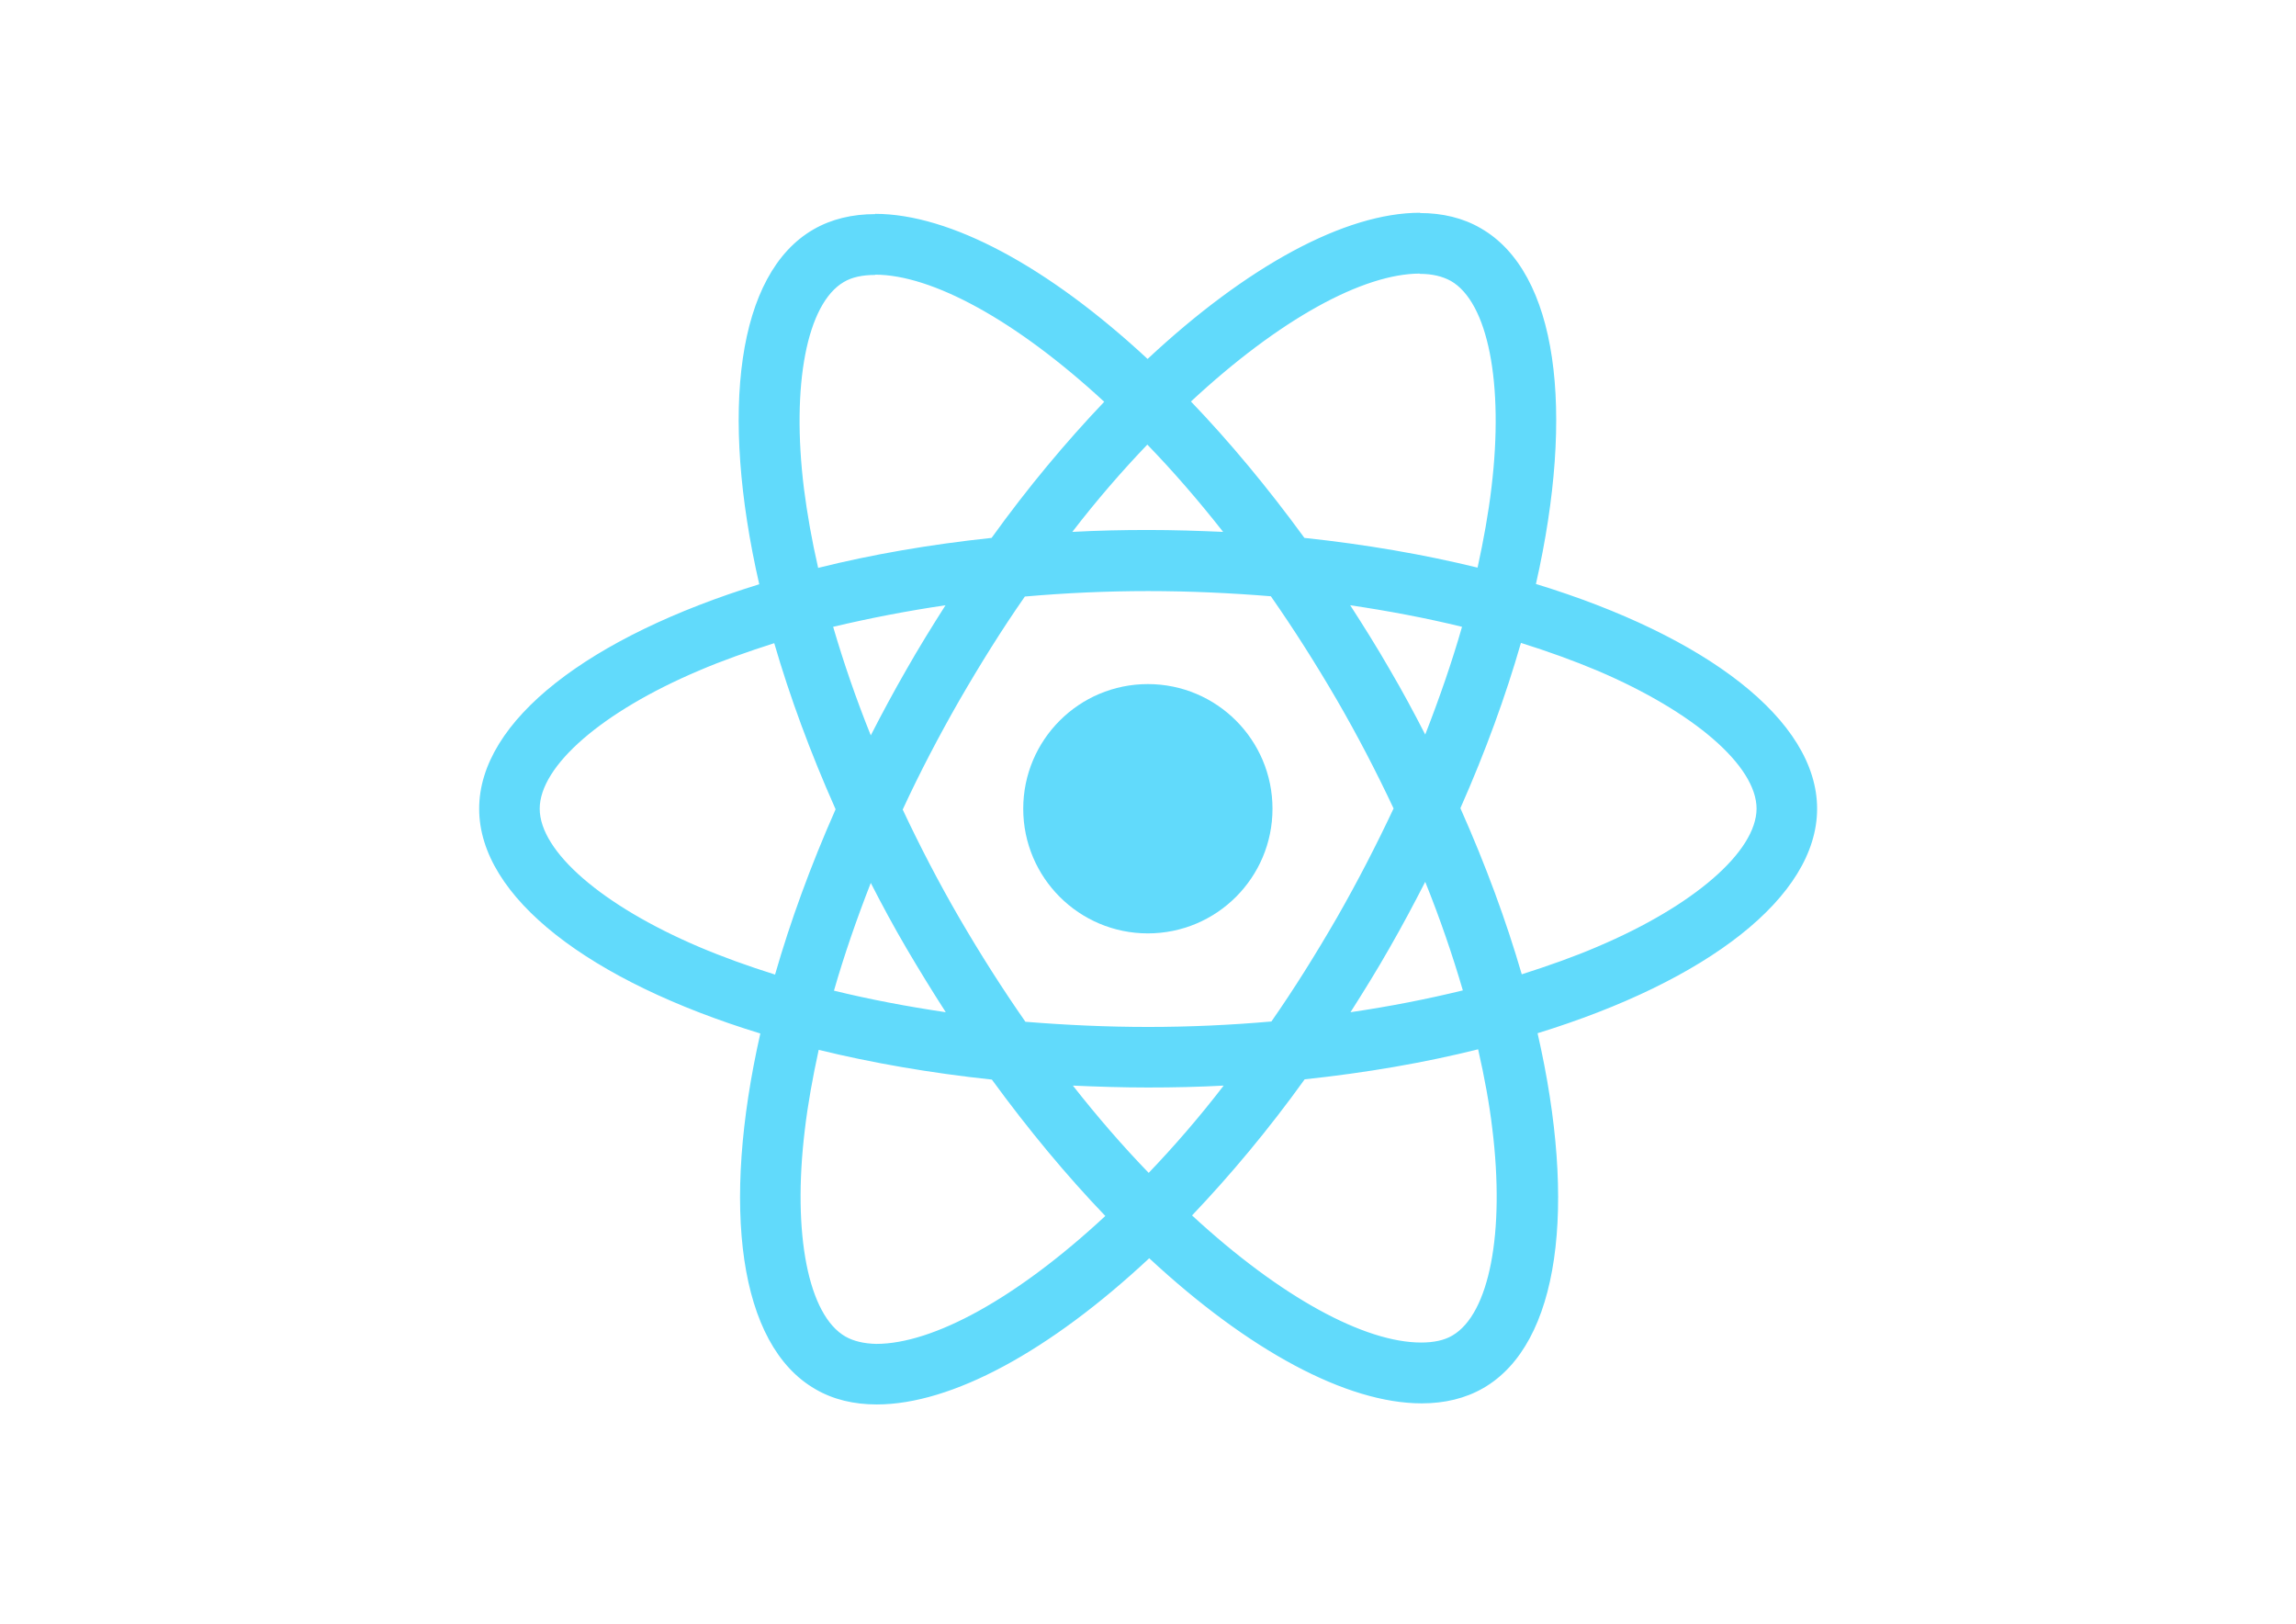
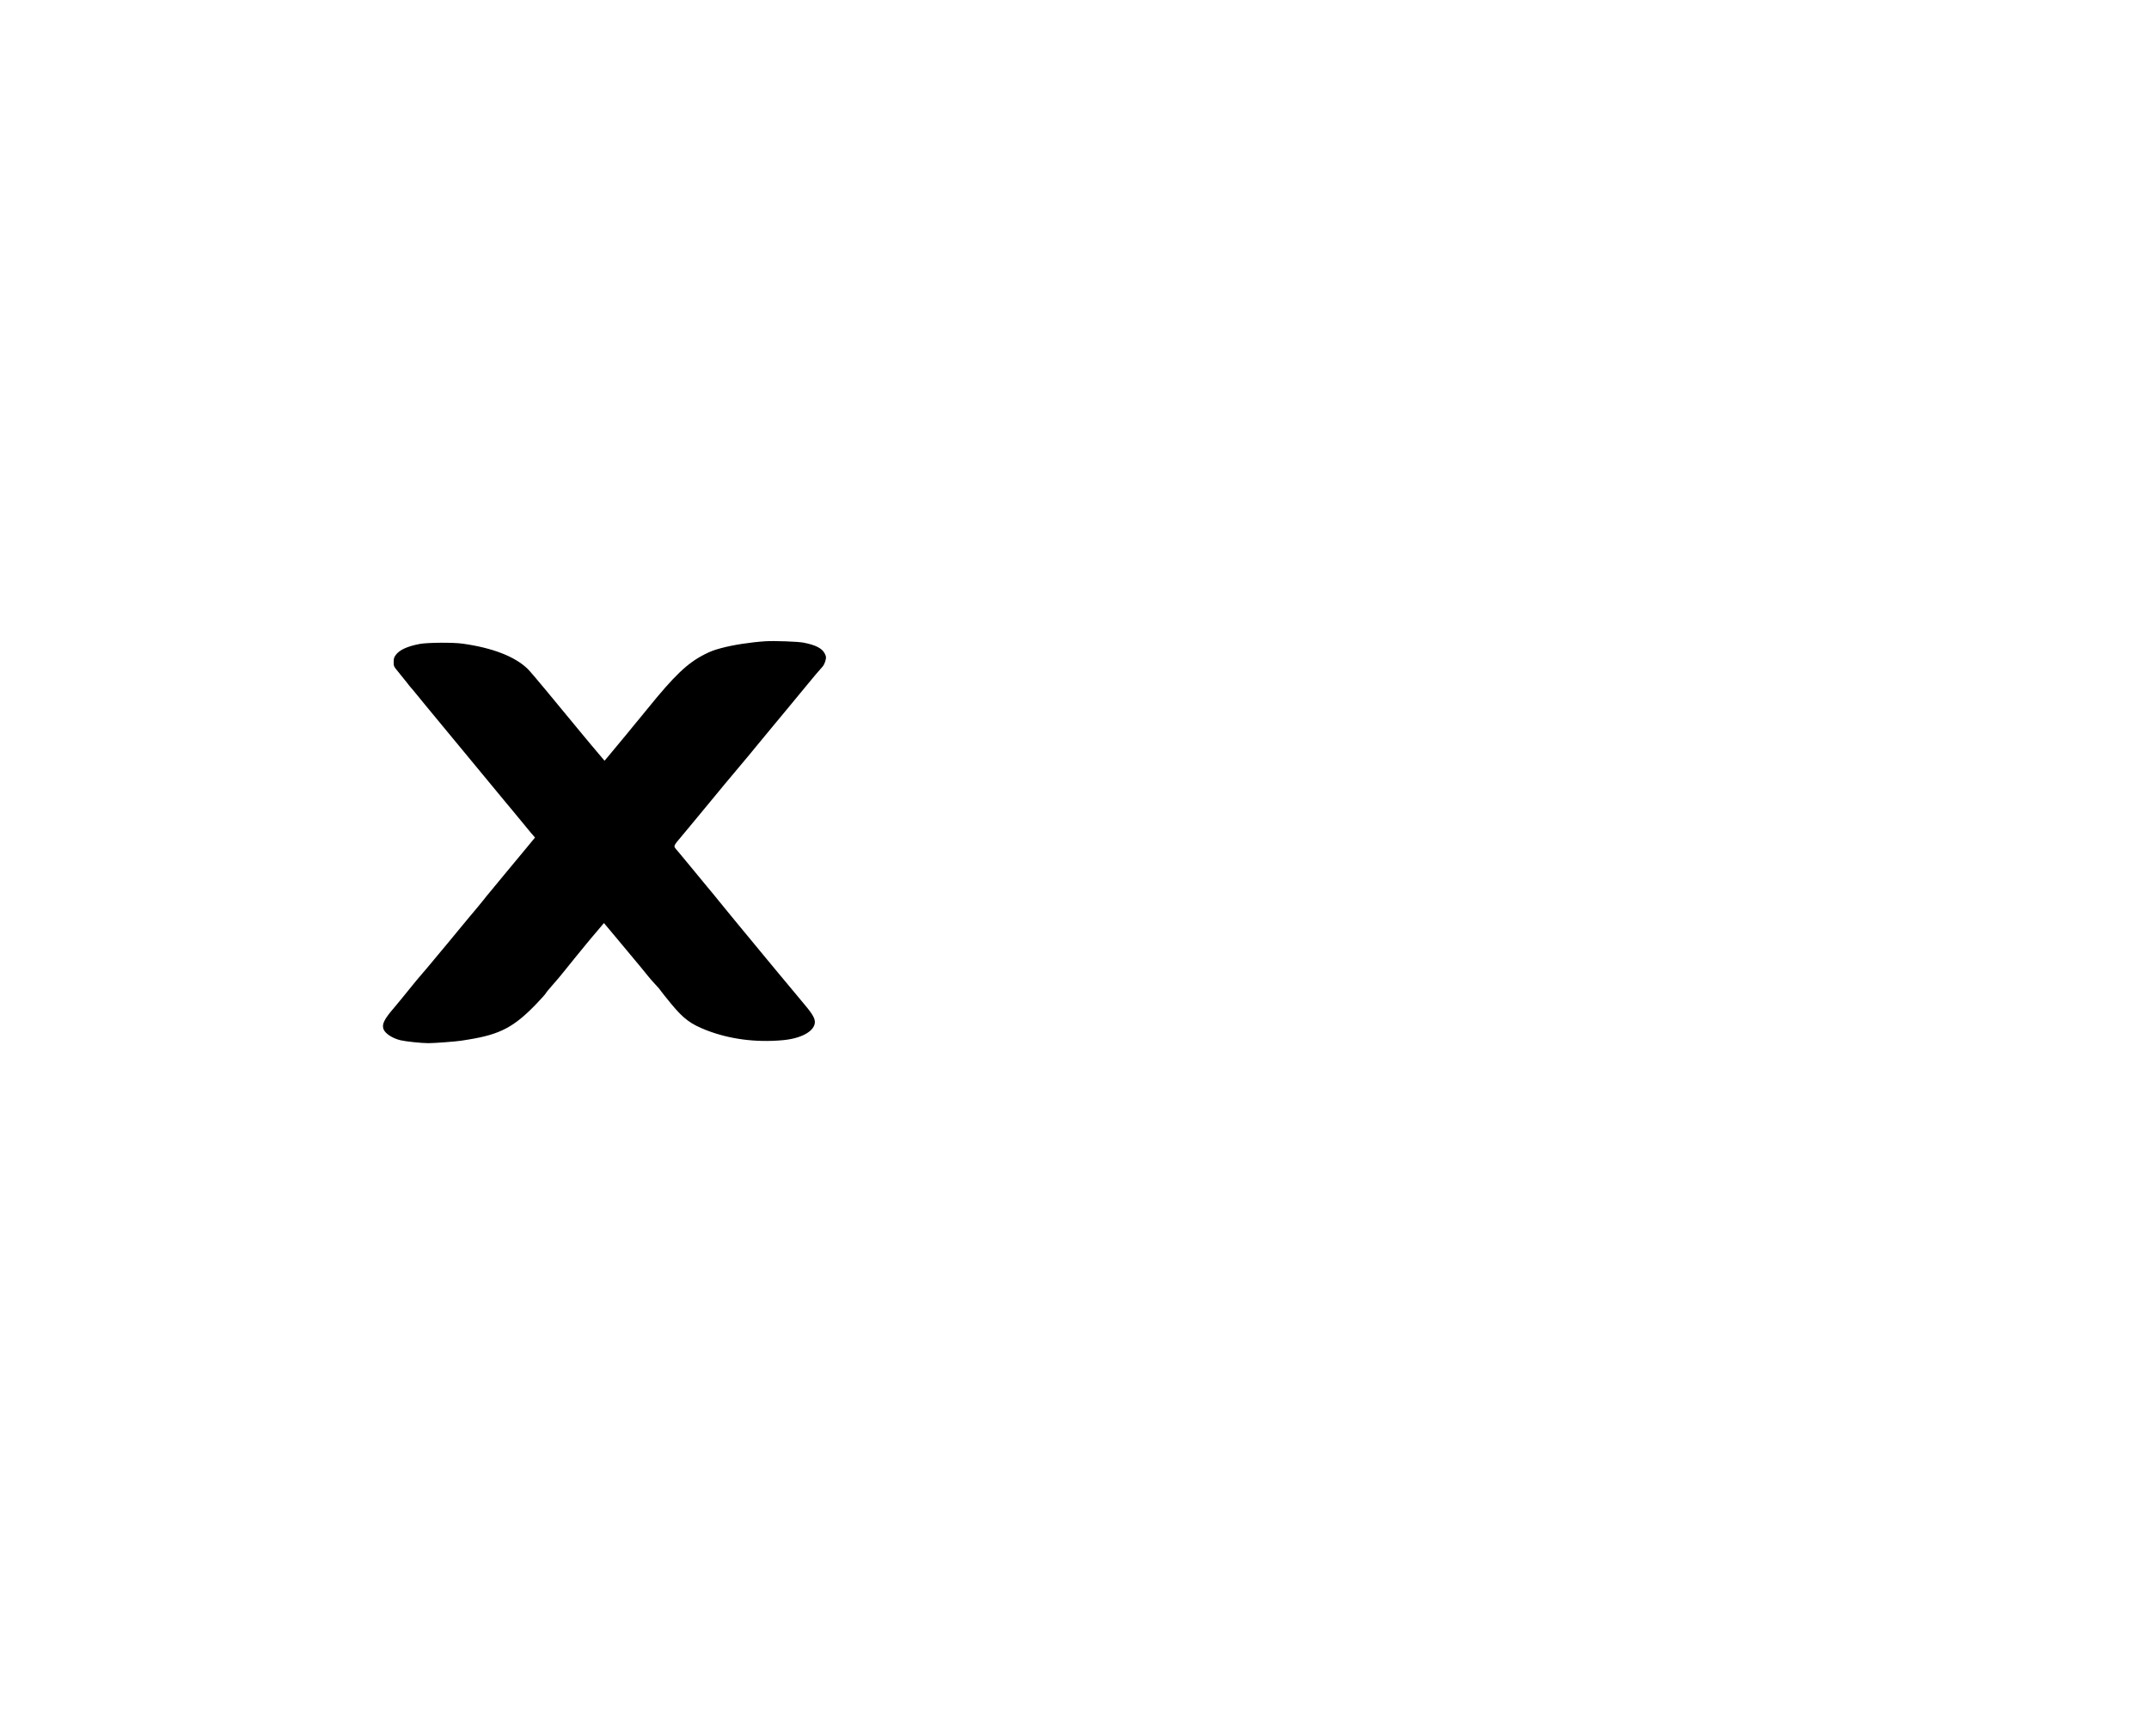
- <svg xmlns="http://www.w3.org/2000/svg" viewBox="0 0 841.9 595.3">
-   <g fill="#61DAFB">
-     <path d="M666.3 296.5c0-32.5-40.7-63.3-103.1-82.4 14.4-63.6 8-114.2-20.2-130.4-6.5-3.8-14.1-5.6-22.4-5.6v22.3c4.6 0 8.3.9 11.4 2.6 13.6 7.8 19.5 37.5 14.9 75.7-1.1 9.4-2.9 19.3-5.1 29.4-19.6-4.8-41-8.5-63.5-10.9-13.5-18.5-27.5-35.3-41.6-50 32.6-30.3 63.2-46.9 84-46.9V78c-27.5 0-63.5 19.6-99.9 53.6-36.4-33.8-72.4-53.2-99.9-53.2v22.3c20.7 0 51.4 16.5 84 46.6-14 14.7-28 31.4-41.3 49.9-22.6 2.4-44 6.1-63.6 11-2.3-10-4-19.7-5.2-29-4.7-38.2 1.1-67.9 14.6-75.8 3-1.8 6.9-2.6 11.5-2.6V78.5c-8.4 0-16 1.8-22.6 5.6-28.1 16.2-34.4 66.7-19.9 130.1-62.2 19.2-102.7 49.9-102.7 82.3 0 32.5 40.7 63.3 103.1 82.4-14.4 63.6-8 114.2 20.2 130.4 6.5 3.8 14.1 5.6 22.5 5.6 27.5 0 63.5-19.6 99.9-53.6 36.4 33.8 72.4 53.2 99.9 53.2 8.4 0 16-1.8 22.6-5.6 28.1-16.2 34.4-66.7 19.9-130.1 62-19.1 102.5-49.9 102.5-82.3zm-130.2-66.7c-3.7 12.9-8.3 26.2-13.5 39.5-4.1-8-8.4-16-13.1-24-4.6-8-9.5-15.8-14.4-23.4 14.2 2.1 27.9 4.7 41 7.9zm-45.8 106.5c-7.8 13.5-15.8 26.3-24.1 38.2-14.9 1.3-30 2-45.2 2-15.1 0-30.2-.7-45-1.9-8.3-11.9-16.4-24.6-24.2-38-7.6-13.1-14.5-26.4-20.8-39.8 6.2-13.4 13.2-26.8 20.7-39.9 7.8-13.5 15.8-26.3 24.1-38.2 14.9-1.3 30-2 45.2-2 15.1 0 30.2.7 45 1.9 8.3 11.9 16.4 24.6 24.2 38 7.6 13.1 14.5 26.4 20.8 39.8-6.3 13.4-13.2 26.8-20.7 39.9zm32.3-13c5.4 13.4 10 26.8 13.8 39.8-13.1 3.2-26.9 5.9-41.2 8 4.9-7.7 9.8-15.6 14.4-23.7 4.6-8 8.9-16.1 13-24.1zM421.2 430c-9.3-9.6-18.6-20.3-27.8-32 9 .4 18.2.7 27.5.7 9.4 0 18.7-.2 27.8-.7-9 11.7-18.3 22.4-27.5 32zm-74.4-58.9c-14.2-2.1-27.9-4.7-41-7.9 3.7-12.9 8.3-26.2 13.5-39.5 4.1 8 8.4 16 13.1 24 4.7 8 9.5 15.8 14.4 23.4zM420.7 163c9.3 9.6 18.6 20.3 27.8 32-9-.4-18.2-.7-27.5-.7-9.4 0-18.7.2-27.8.7 9-11.7 18.3-22.4 27.5-32zm-74 58.9c-4.9 7.7-9.8 15.6-14.4 23.7-4.6 8-8.9 16-13 24-5.4-13.4-10-26.8-13.8-39.8 13.1-3.1 26.9-5.8 41.2-7.9zm-90.5 125.2c-35.4-15.1-58.3-34.9-58.3-50.6 0-15.7 22.9-35.6 58.3-50.6 8.6-3.7 18-7 27.7-10.1 5.7 19.6 13.2 40 22.5 60.9-9.2 20.8-16.6 41.1-22.2 60.6-9.9-3.1-19.3-6.5-28-10.2zM310 490c-13.6-7.8-19.5-37.5-14.9-75.7 1.1-9.4 2.9-19.3 5.1-29.4 19.6 4.8 41 8.5 63.5 10.9 13.5 18.5 27.5 35.3 41.6 50-32.6 30.3-63.2 46.9-84 46.9-4.5-.1-8.3-1-11.3-2.7zm237.2-76.2c4.7 38.2-1.1 67.9-14.6 75.8-3 1.8-6.9 2.6-11.5 2.6-20.7 0-51.4-16.5-84-46.6 14-14.7 28-31.4 41.3-49.9 22.6-2.4 44-6.1 63.6-11 2.3 10.1 4.1 19.8 5.2 29.1zm38.5-66.7c-8.6 3.7-18 7-27.7 10.1-5.7-19.6-13.2-40-22.5-60.9 9.2-20.8 16.6-41.1 22.2-60.6 9.9 3.1 19.3 6.5 28.1 10.2 35.4 15.1 58.3 34.9 58.3 50.6-.1 15.7-23 35.6-58.4 50.6zM320.8 78.4z" />
-     <circle cx="420.9" cy="296.5" r="45.7" />
-     <path d="M520.5 78.1z" />
+ <svg xmlns="http://www.w3.org/2000/svg" version="1.0" width="2937pt" height="2373pt" viewBox="0 0 2937 2373" preserveAspectRatio="xMidYMid meet">
+   <g transform="translate(0,2373) scale(0.1,-0.1)" fill="#000000" stroke="none">
+     <path d="M10460 14964 c-201 -13 -443 -50 -605 -94 -99 -27 -140 -42 -225 -85 -235 -119 -412 -287 -790 -755 -41 -51 -80 -98 -85 -104 -6 -6 -49 -58 -96 -116 -47 -58 -95 -117 -106 -130 -81 -96 -153 -183 -183 -220 -19 -24 -52 -63 -72 -87 l-36 -42 -82 97 c-45 53 -94 111 -108 128 -15 18 -74 89 -132 159 -58 71 -143 174 -190 230 -47 56 -177 214 -290 351 -113 137 -225 268 -250 292 -174 168 -479 286 -885 343 -130 19 -478 16 -585 -3 -171 -32 -281 -82 -331 -151 -24 -33 -29 -50 -29 -98 0 -58 1 -59 73 -146 40 -48 88 -108 107 -133 18 -25 41 -52 49 -62 9 -9 39 -44 66 -78 28 -35 88 -109 135 -165 47 -56 132 -160 190 -230 58 -70 143 -174 190 -230 47 -56 101 -121 120 -145 19 -24 62 -76 95 -115 33 -39 76 -91 95 -115 19 -24 62 -76 95 -115 33 -39 76 -91 95 -115 19 -24 62 -76 95 -115 33 -40 76 -92 96 -116 20 -24 65 -78 99 -119 34 -41 77 -93 95 -115 18 -22 61 -74 95 -115 34 -41 71 -86 82 -100 12 -14 30 -35 41 -47 l19 -22 -88 -107 c-213 -256 -265 -318 -364 -439 -58 -70 -130 -157 -160 -194 -31 -36 -71 -86 -90 -111 -19 -25 -62 -77 -95 -116 -33 -39 -78 -92 -100 -119 -22 -27 -78 -95 -125 -151 -47 -56 -132 -160 -190 -230 -58 -70 -132 -159 -165 -198 -33 -39 -80 -96 -105 -126 -25 -30 -50 -59 -56 -65 -11 -10 -127 -150 -284 -345 -41 -51 -84 -103 -95 -115 -142 -164 -177 -232 -155 -300 20 -61 121 -128 233 -155 71 -17 287 -40 382 -40 84 0 383 23 450 34 17 3 62 10 100 16 432 70 622 171 930 492 65 68 120 130 124 139 3 9 48 64 99 121 51 58 114 132 140 166 26 33 103 129 172 213 69 83 136 166 150 183 14 18 72 88 130 155 l104 123 21 -25 c11 -13 67 -80 124 -148 57 -68 153 -184 215 -258 61 -74 129 -155 151 -181 22 -26 63 -76 90 -111 28 -35 74 -88 104 -119 30 -30 61 -67 70 -82 10 -15 75 -97 146 -183 168 -203 264 -274 482 -359 313 -121 667 -168 1033 -136 247 21 425 113 445 229 10 60 -23 121 -142 262 -54 64 -145 174 -203 244 -58 70 -145 175 -195 234 -49 59 -106 127 -125 151 -19 24 -62 76 -95 115 -33 39 -76 91 -95 115 -19 24 -62 76 -95 115 -33 39 -76 91 -95 115 -19 24 -73 90 -120 146 -47 57 -116 142 -155 190 -38 48 -108 132 -155 188 -47 56 -101 122 -120 146 -19 24 -62 76 -95 115 -33 39 -76 91 -95 115 -19 24 -59 72 -89 107 -63 74 -69 54 65 214 49 59 136 164 194 234 58 70 143 174 190 230 47 56 132 160 190 230 58 70 148 178 200 239 52 61 113 134 135 161 22 28 76 93 120 146 44 53 127 153 185 224 58 70 146 176 195 235 146 175 267 322 308 373 46 57 168 202 201 237 13 14 29 49 37 78 12 48 11 56 -9 97 -35 72 -124 118 -290 150 -75 15 -404 27 -522 19z" />
  </g>
</svg>
